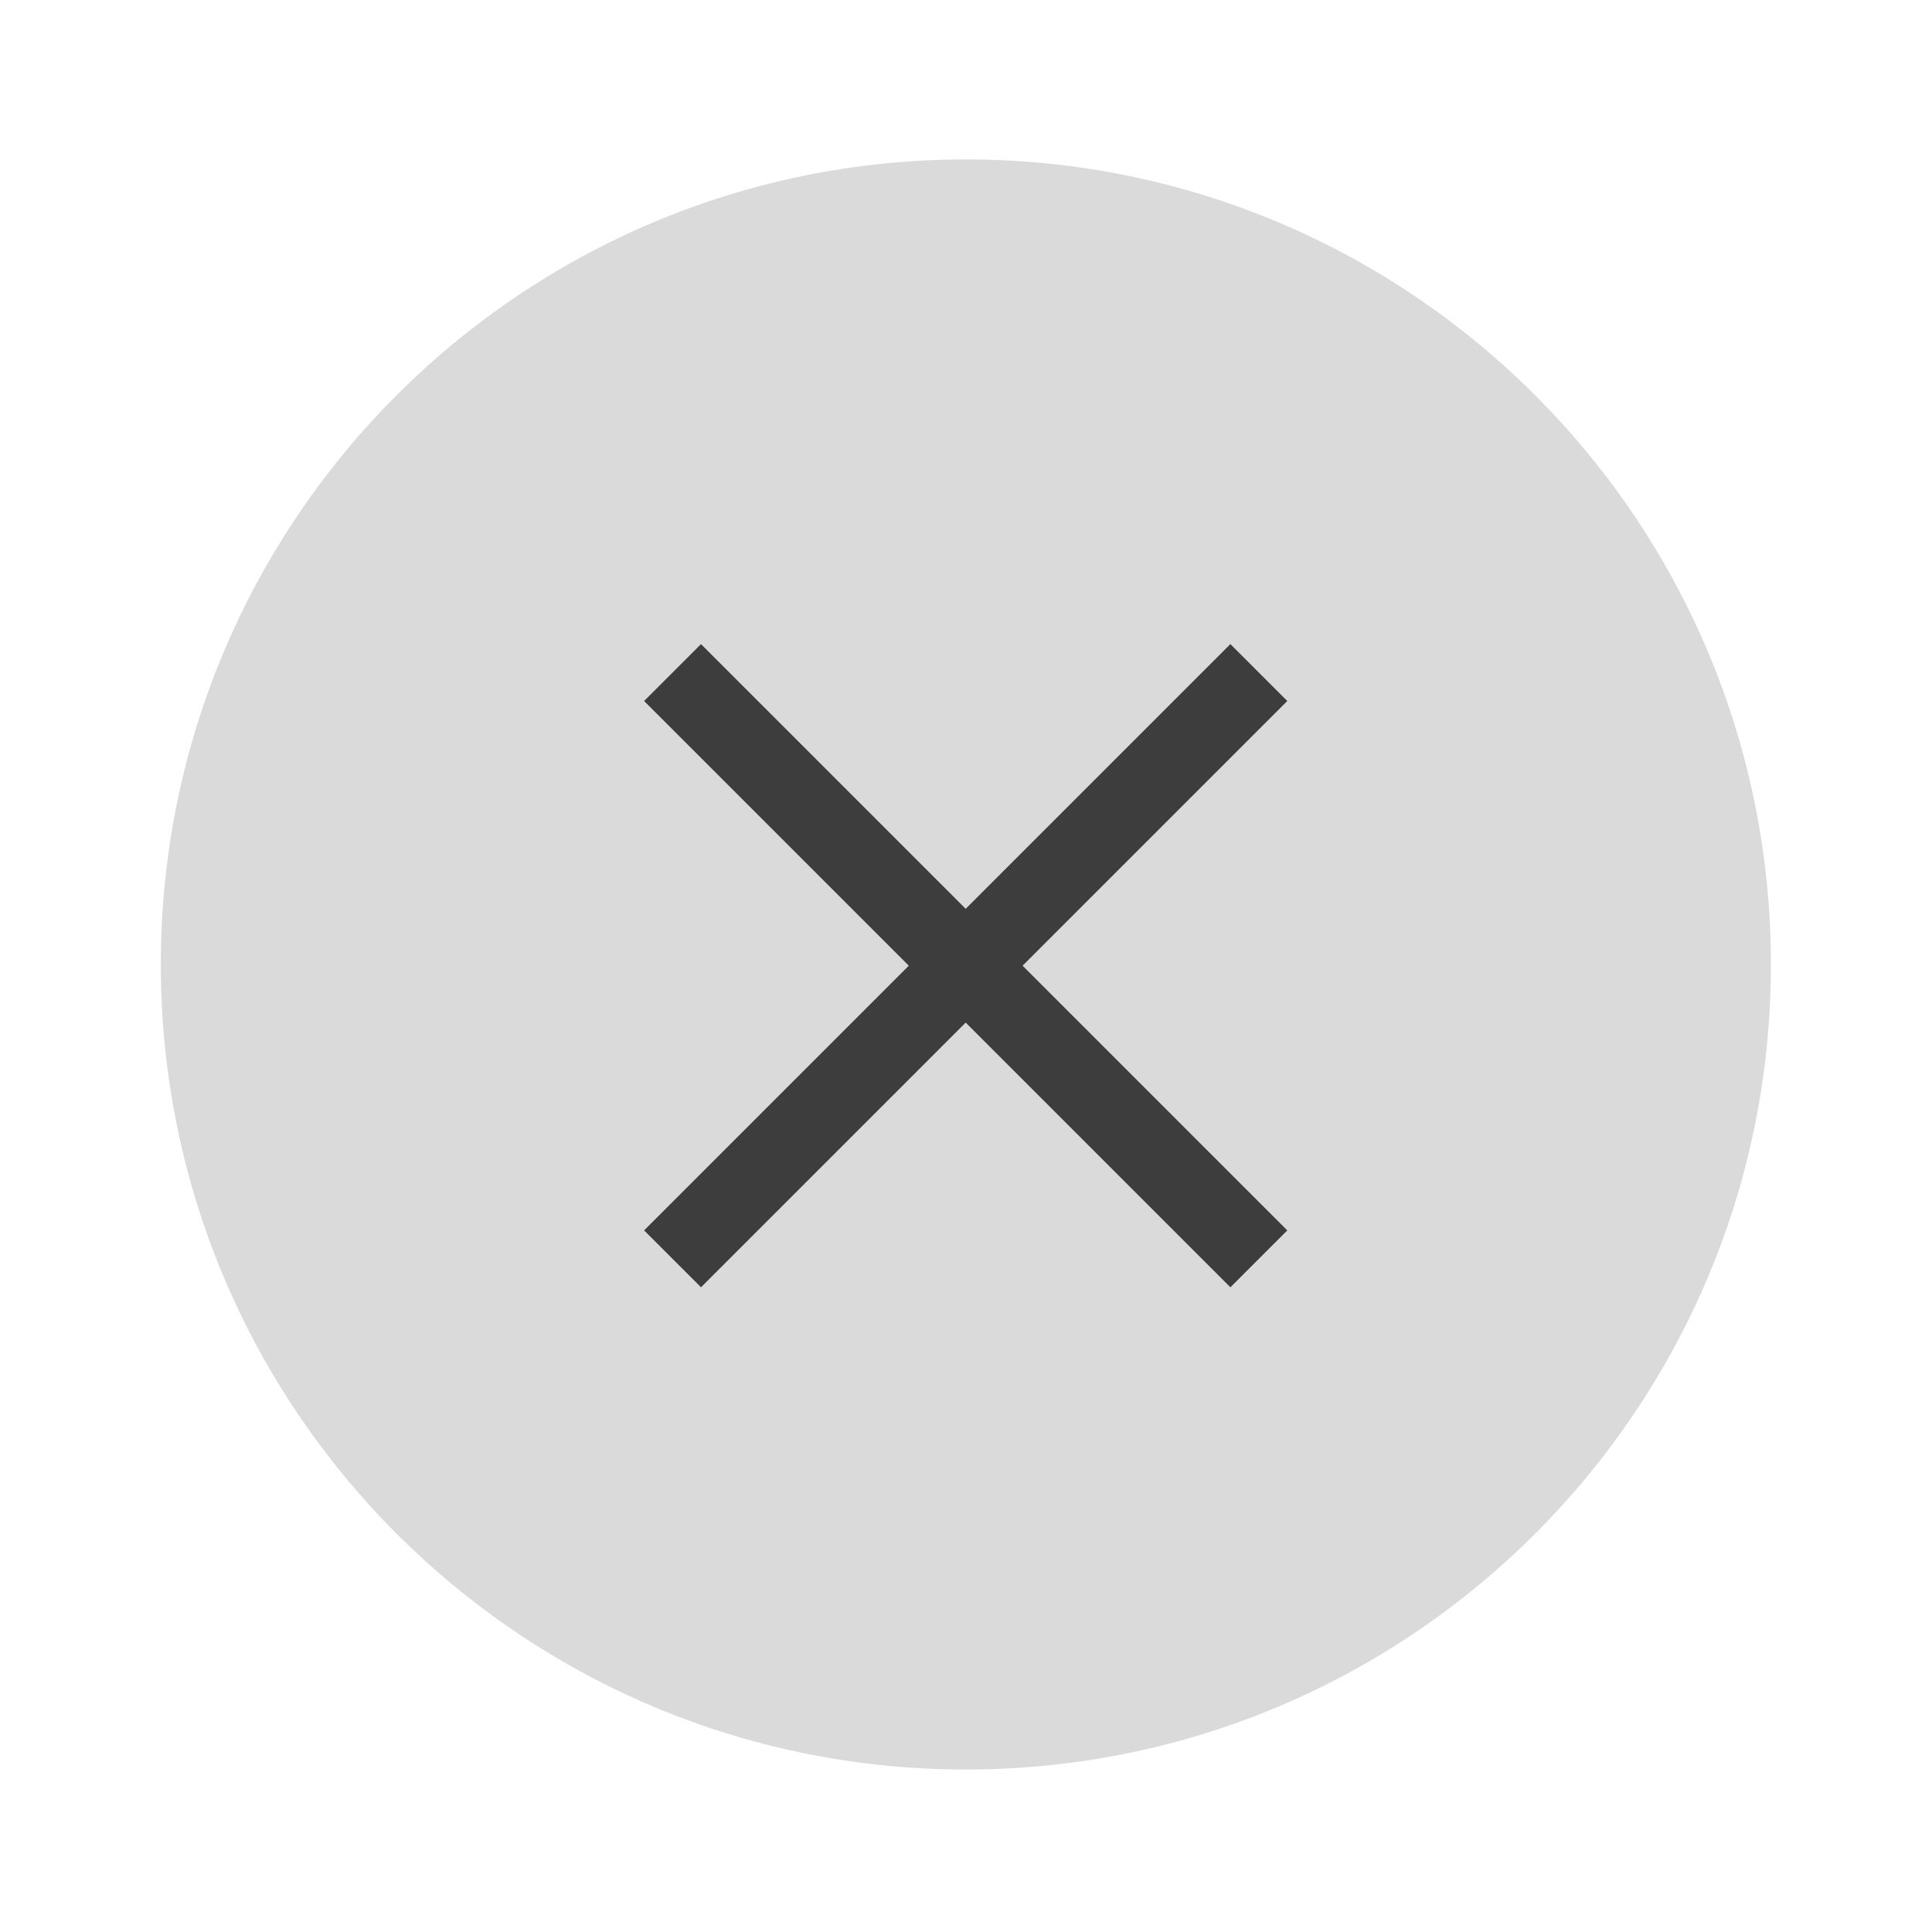
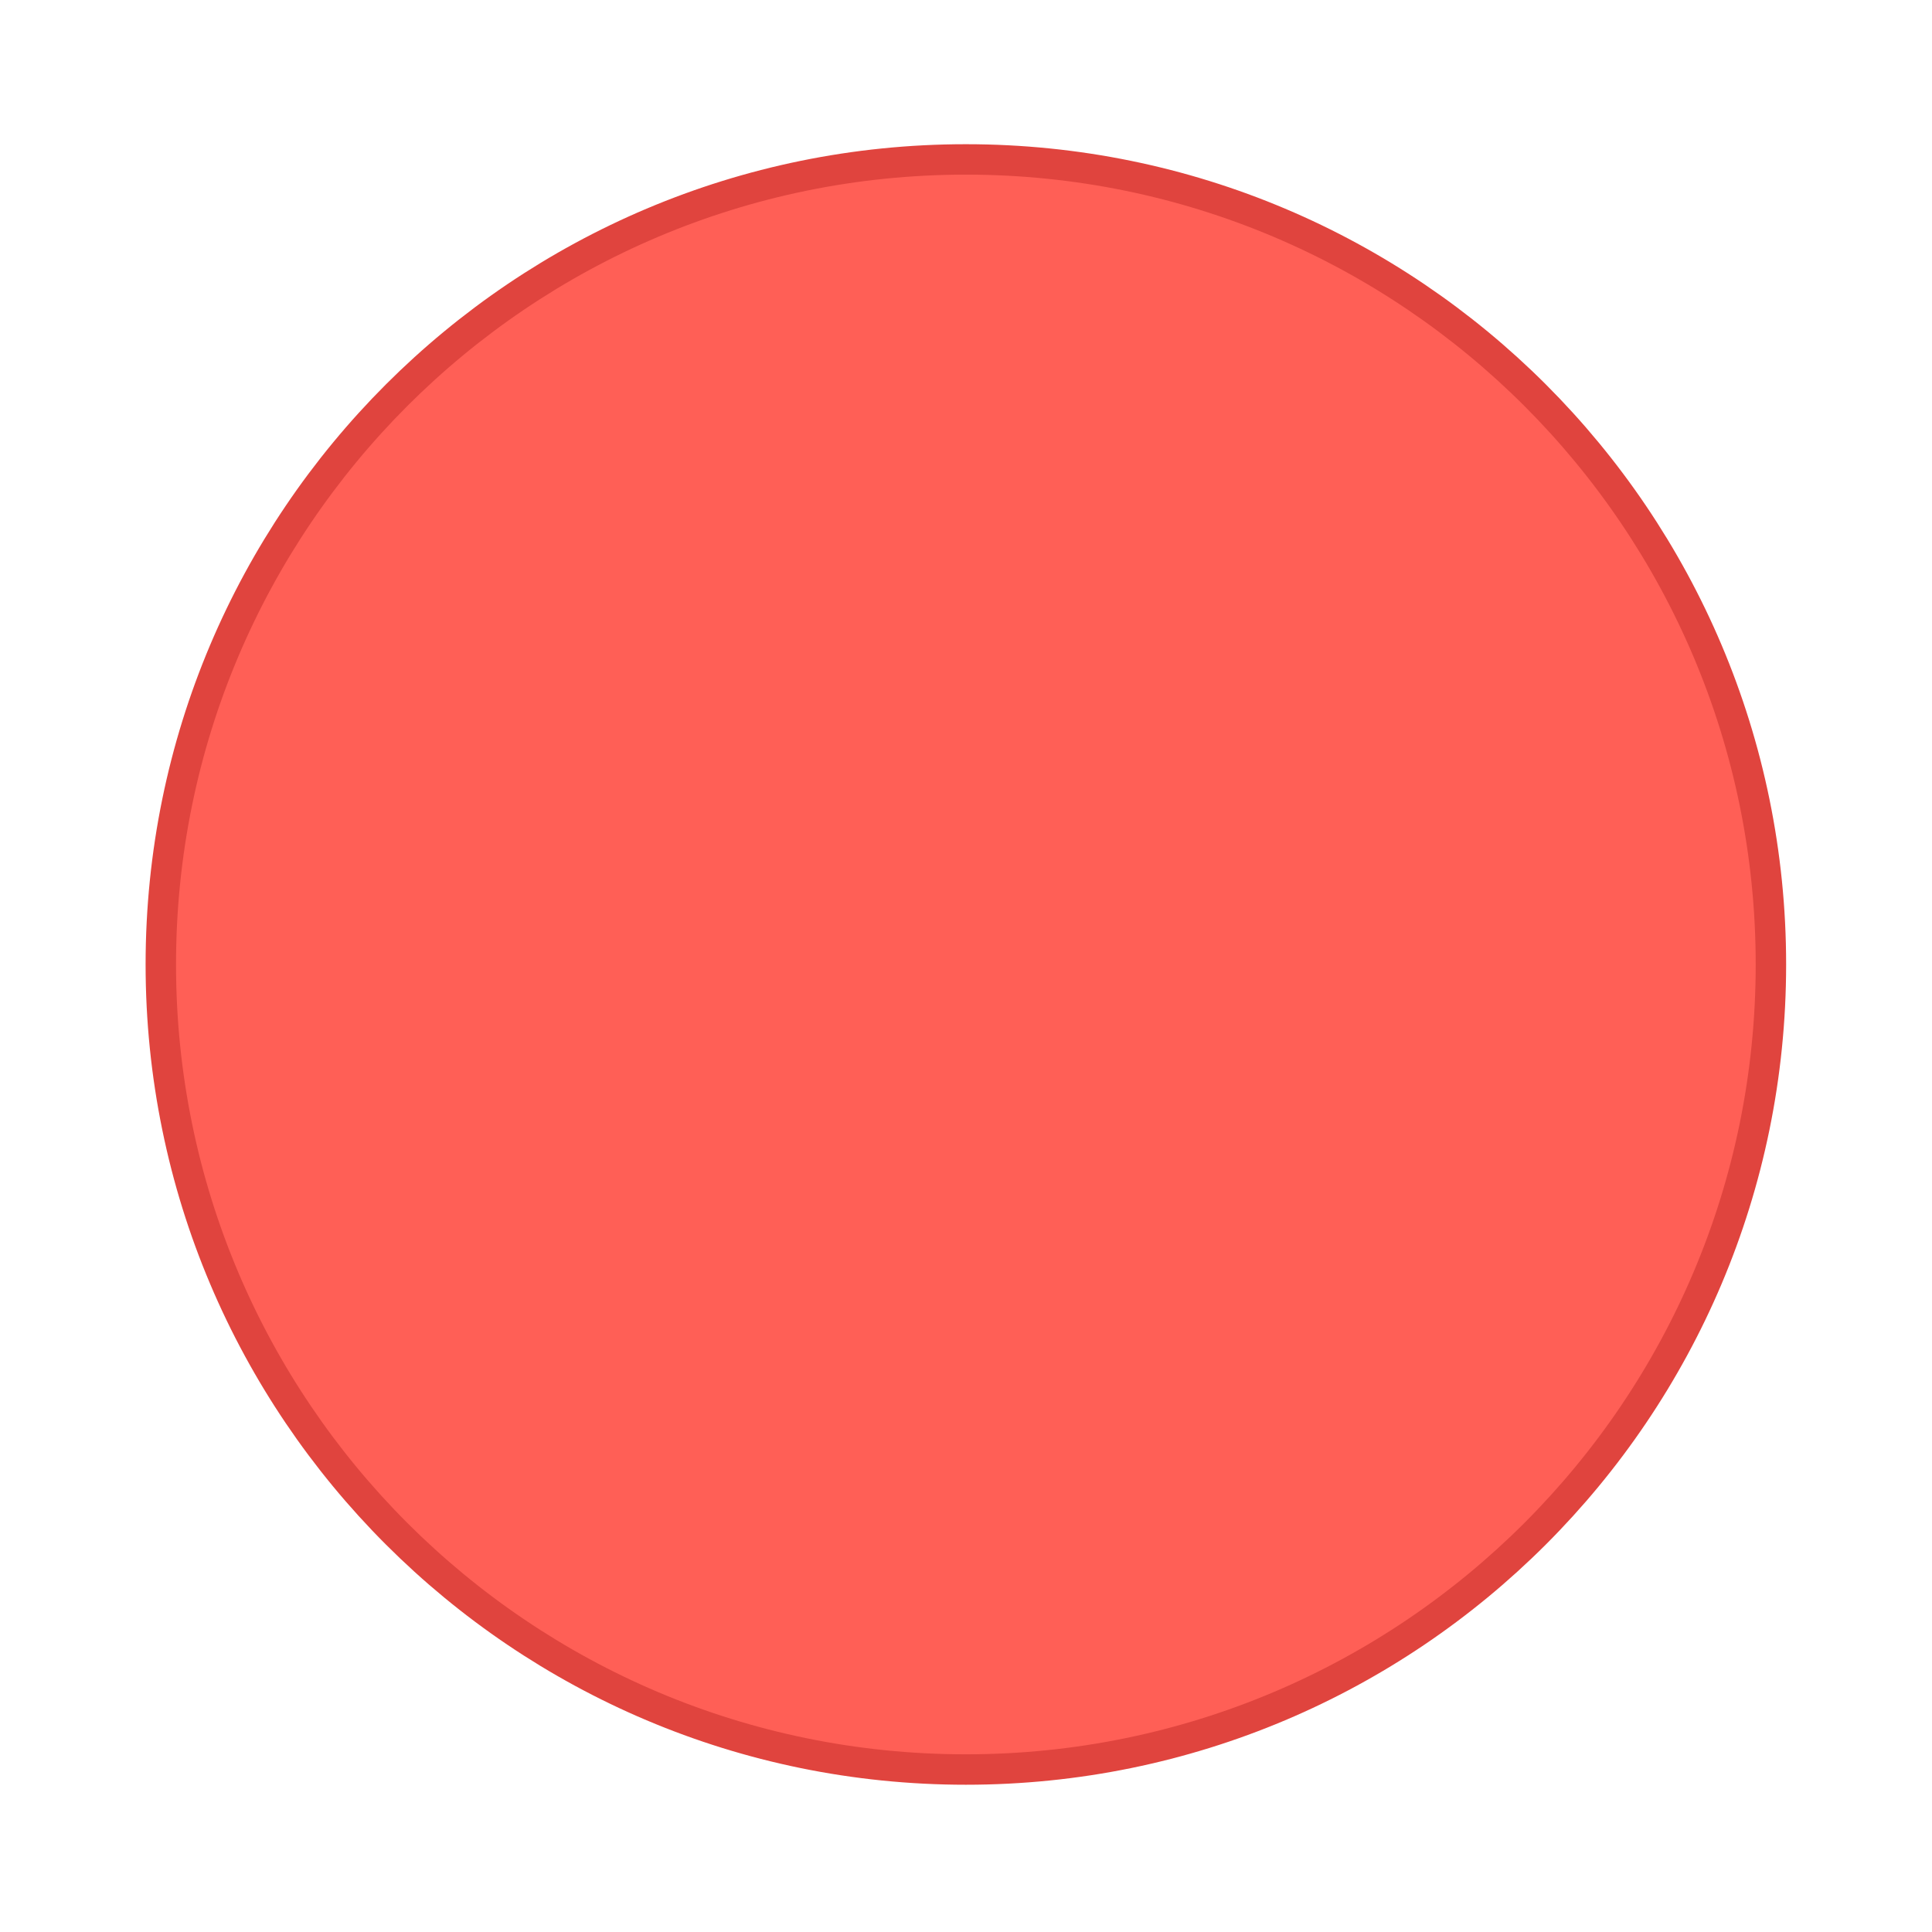
<svg xmlns="http://www.w3.org/2000/svg" width="24" height="24" version="1.1" viewBox="0 0 6.35 6.35">
  <g transform="translate(.26456 -290.92)">
-     <path d="m5.556 294.09a2.646 2.646 0 0 1-2.646 2.646 2.646 2.646 0 0 1-2.646-2.646 2.646 2.646 0 0 1 2.646-2.646 2.646 2.646 0 0 1 2.646 2.646z" fill="#dadada" stroke-width=".661" />
+     <path d="m5.556 294.09a2.646 2.646 0 0 1-2.646 2.646 2.646 2.646 0 0 1-2.646-2.646 2.646 2.646 0 0 1 2.646-2.646 2.646 2.646 0 0 1 2.646 2.646z" fill="#FF5F56" stroke="#E0443E" stroke-width="0.1" />
  </g>
-   <path d="m2.304 2.117-0.187 0.187 0.87 0.87-0.87 0.87 0.187 0.187 0.87-0.87 0.87 0.87 0.187-0.187-0.87-0.87 0.87-0.87-0.187-0.187-0.87 0.87z" fill="#3d3d3d" stroke-width=".3" />
</svg>
